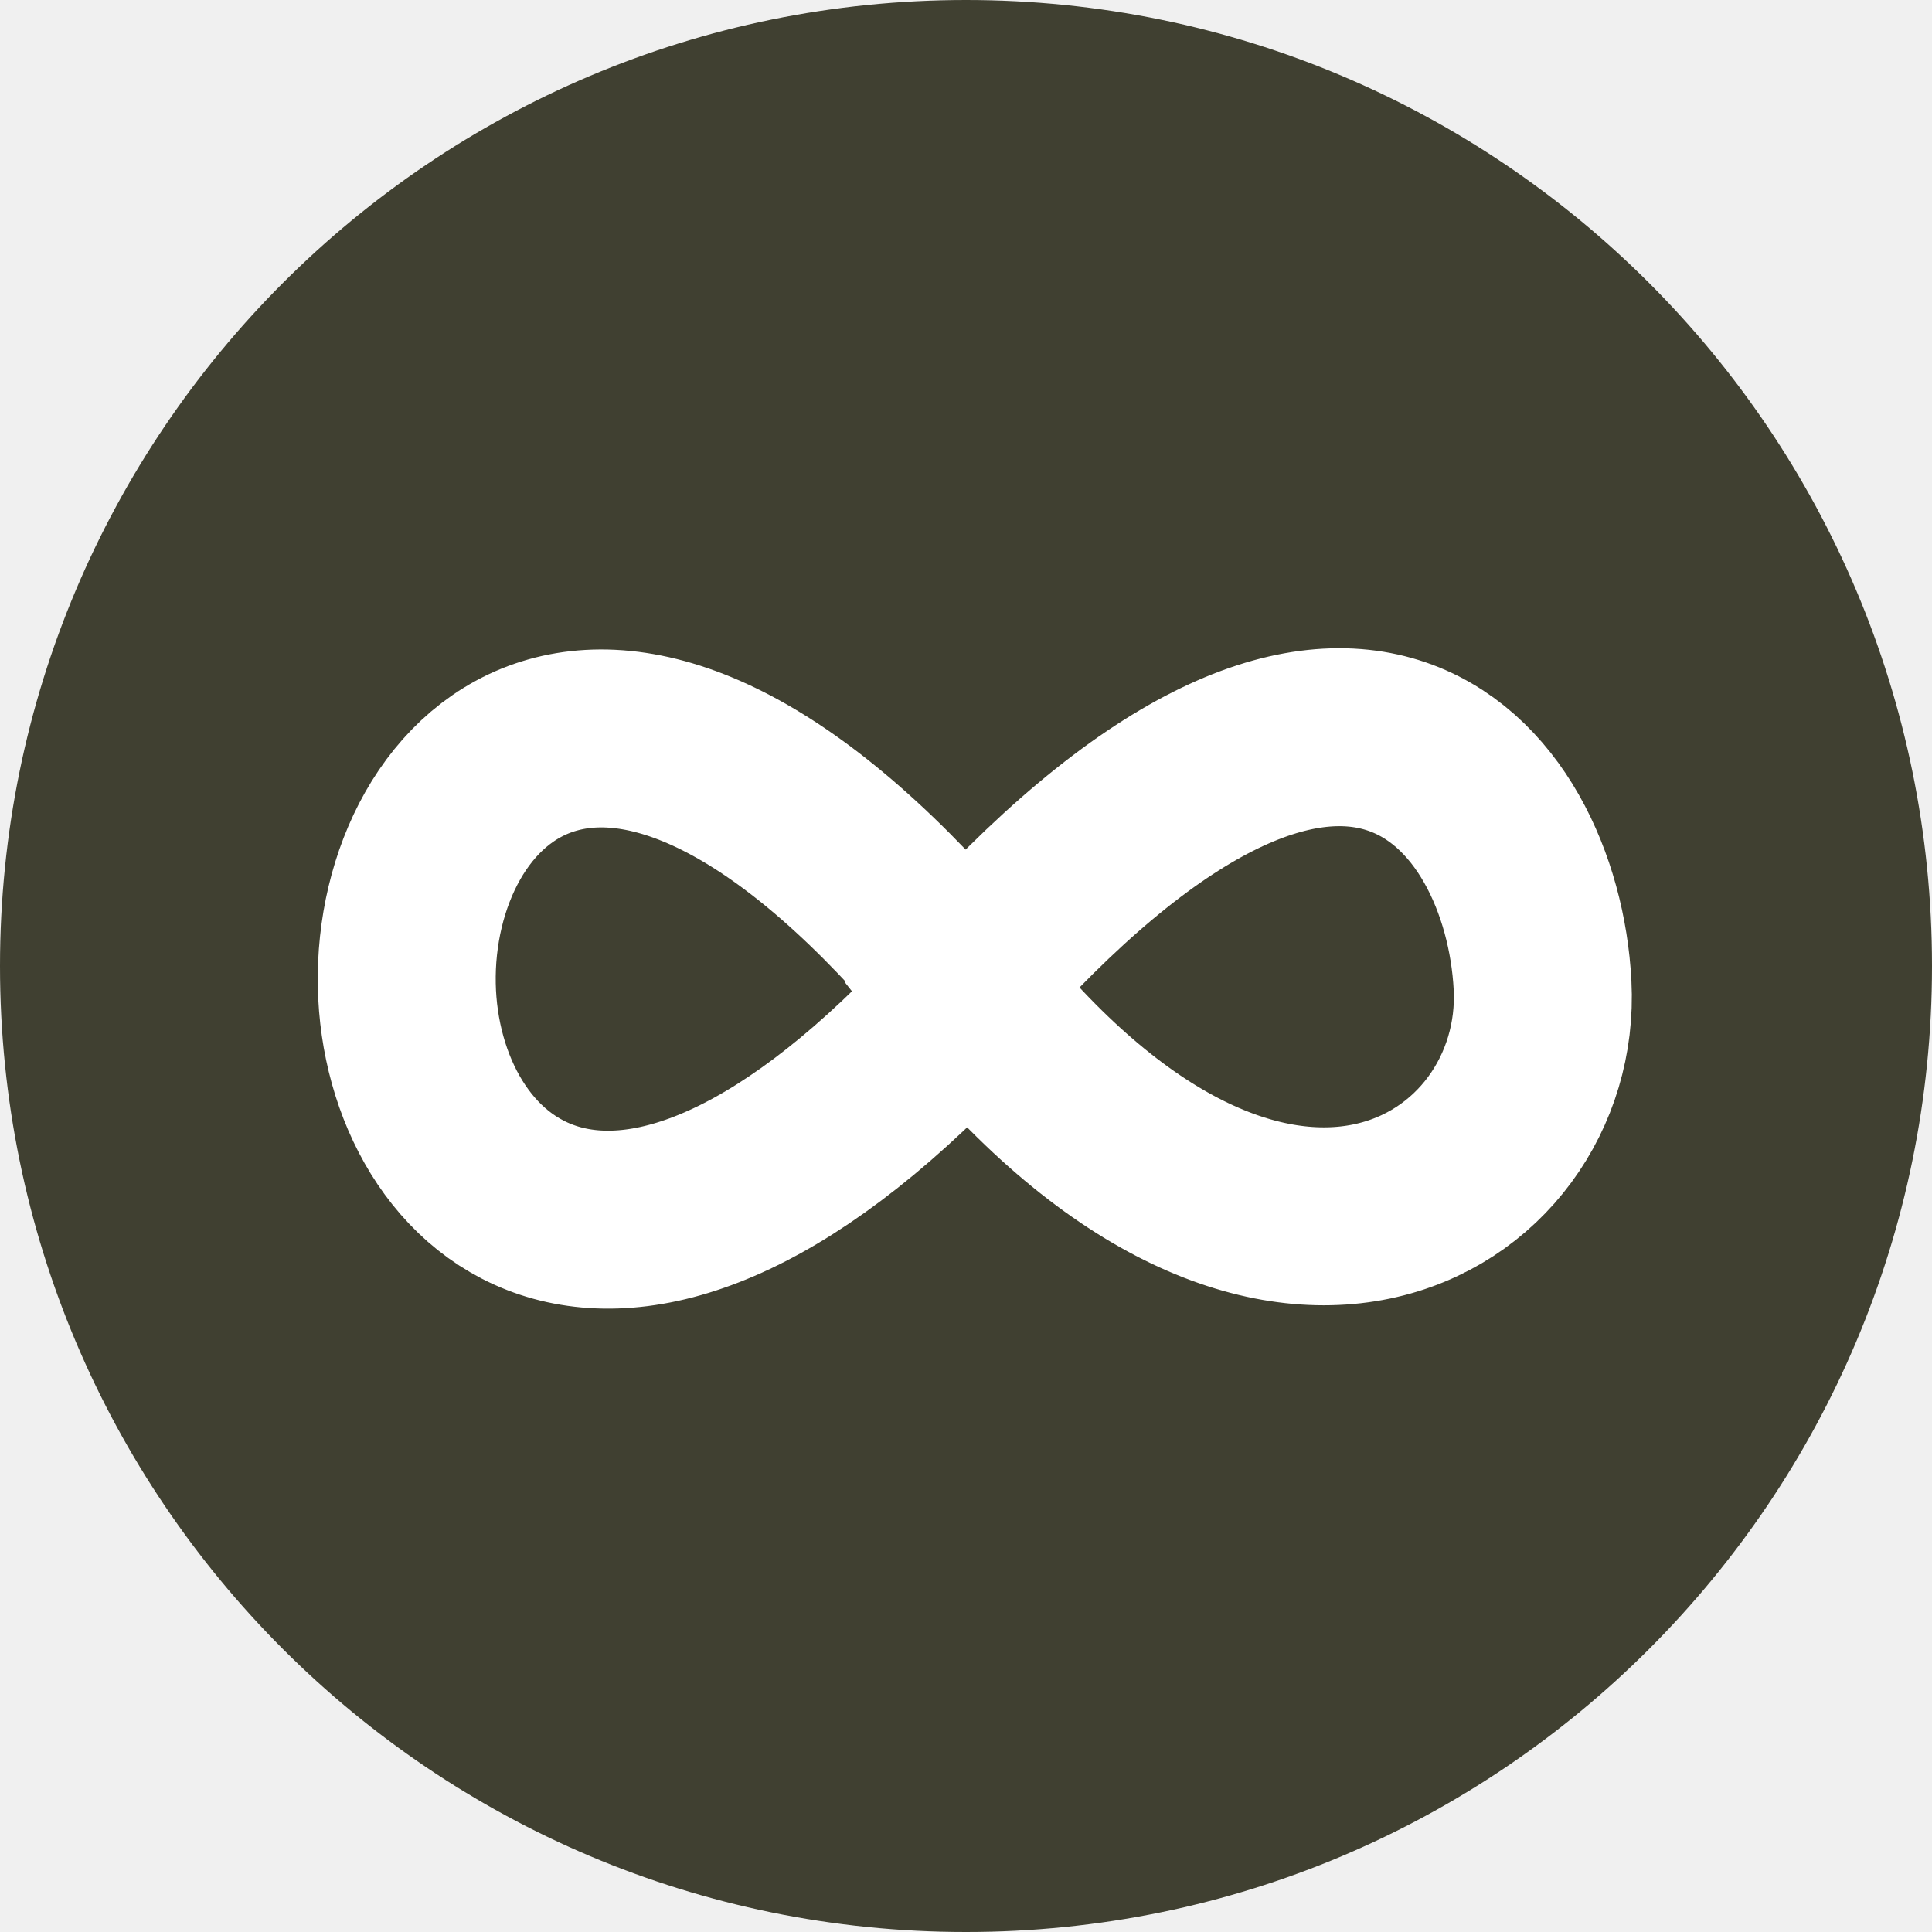
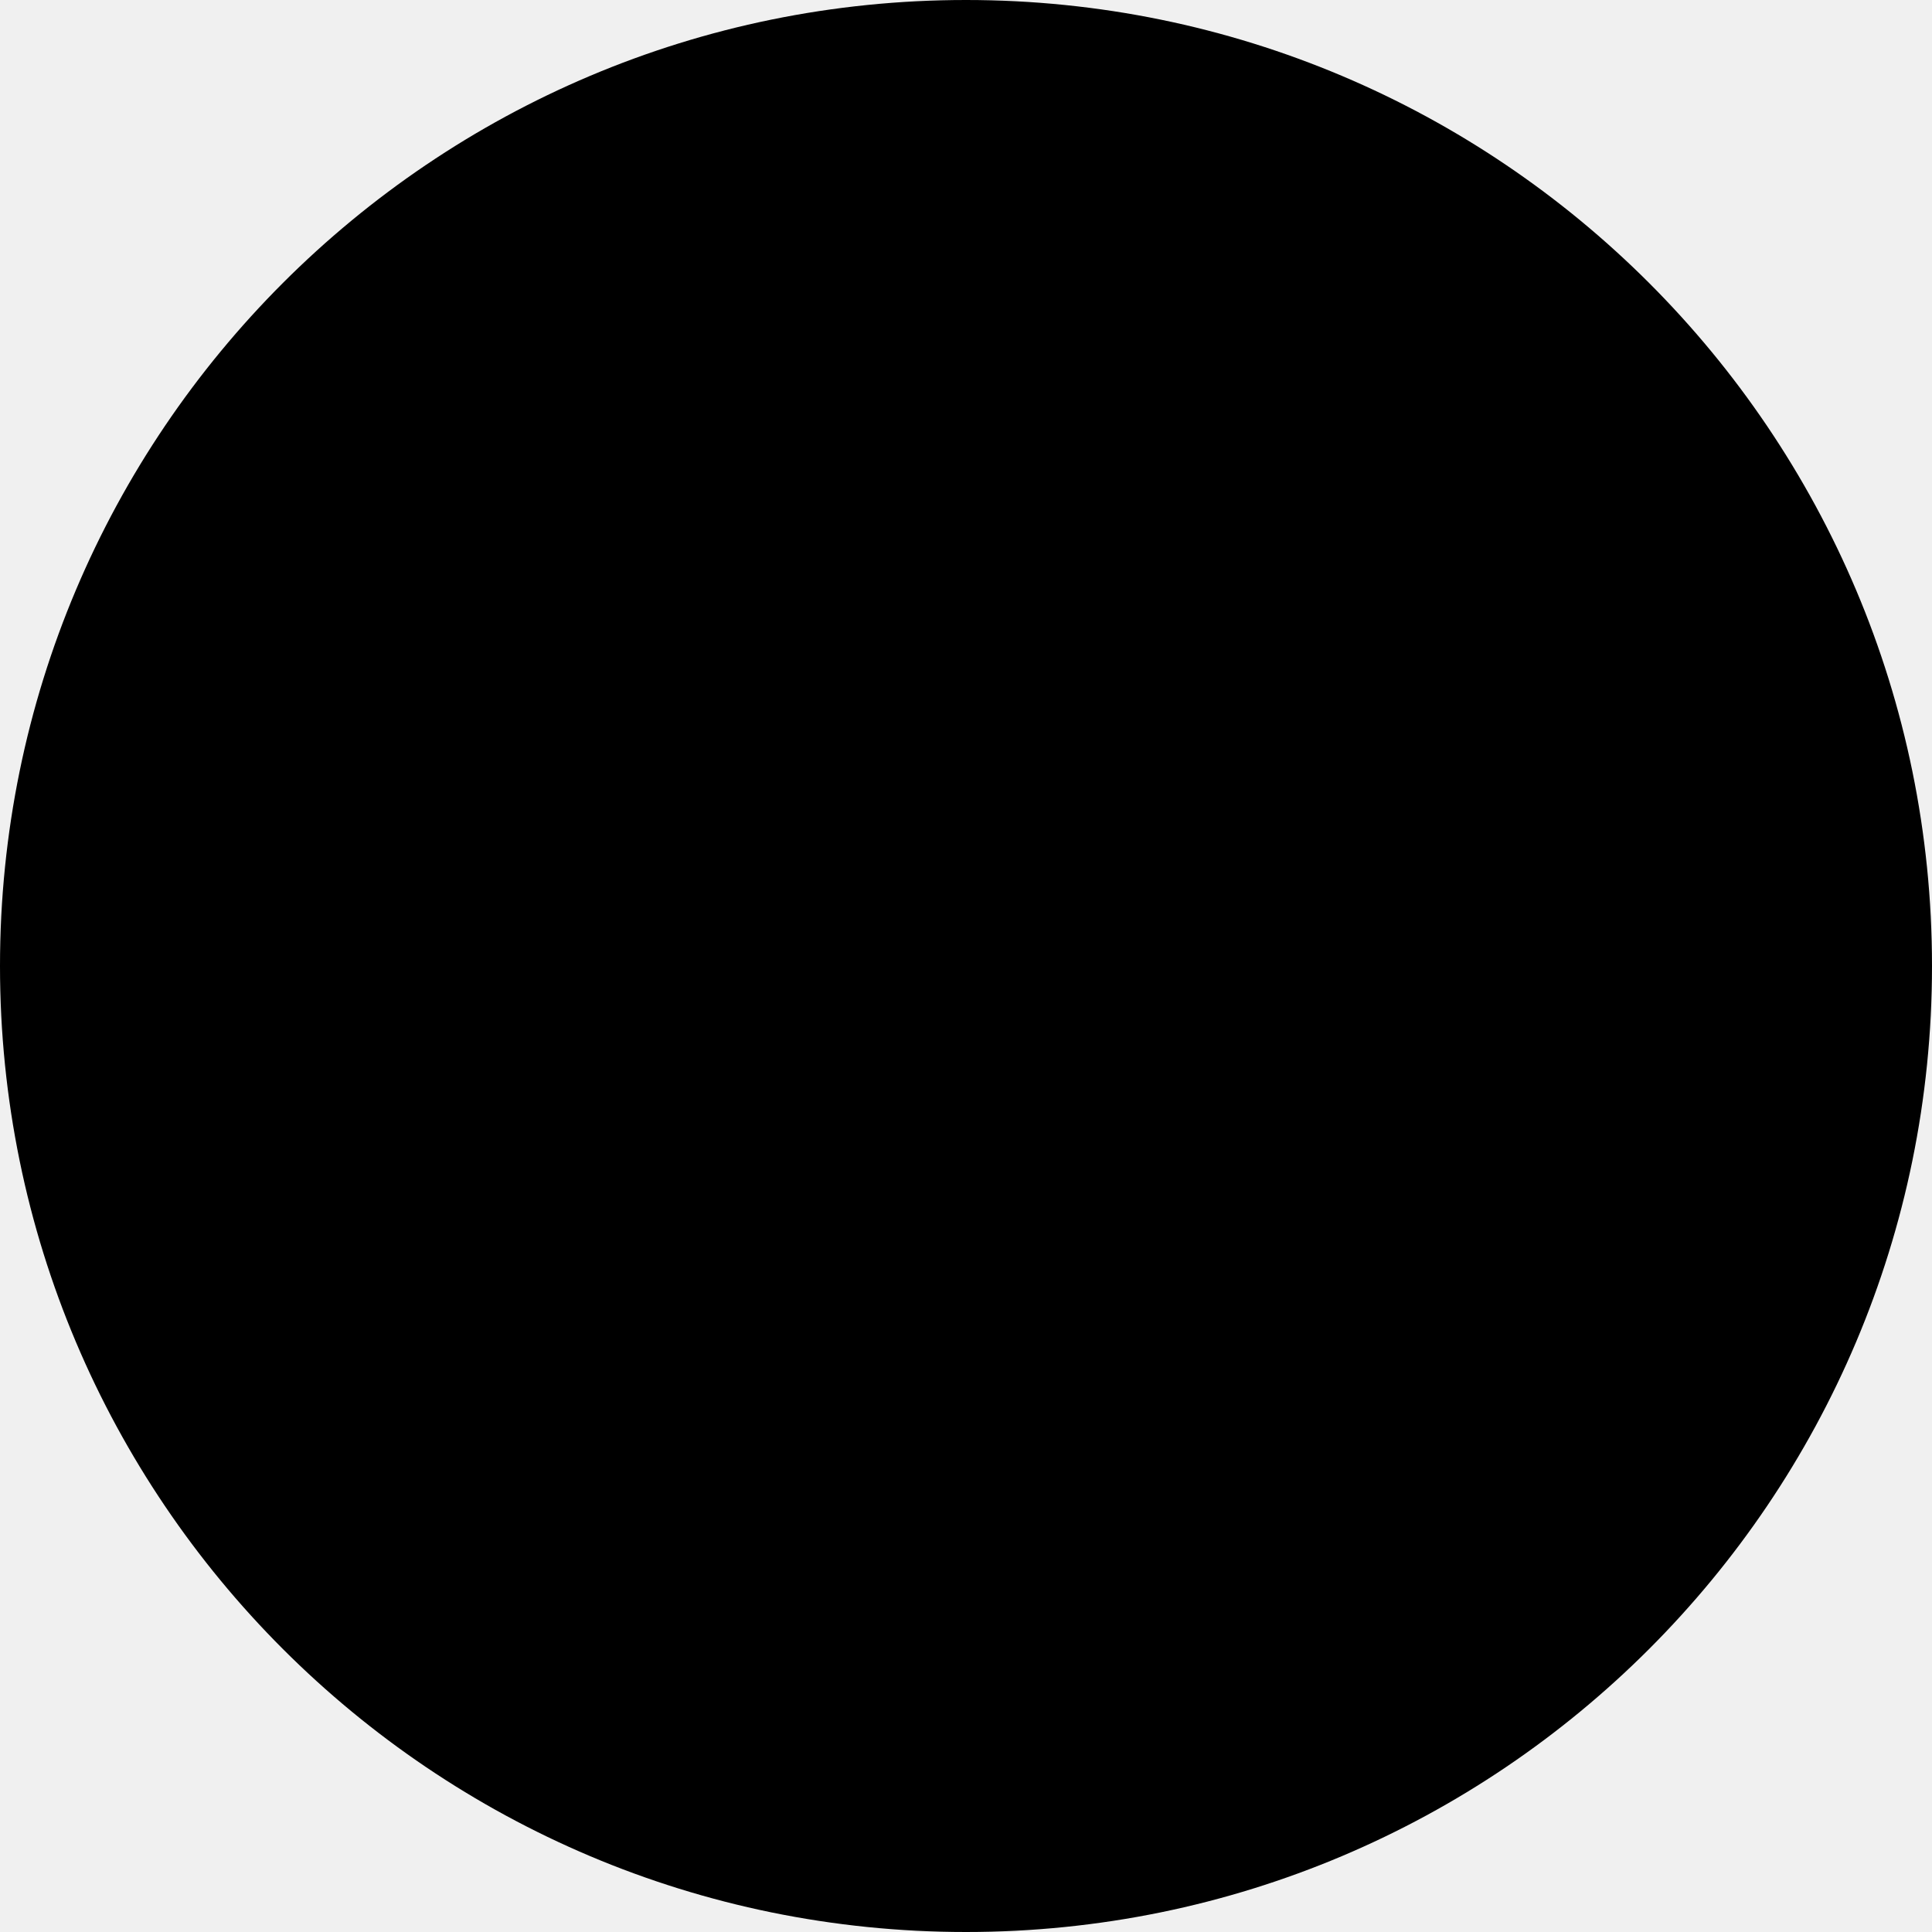
<svg xmlns="http://www.w3.org/2000/svg" width="76px" height="76px" viewBox="0 0 76 76" version="1.1">
-   <defs />
-   <g id="After-GH-Comment" stroke="none" stroke-width="1" fill="none" fill-rule="evenodd">
-     <g id="Site-+-Portfolio" transform="translate(-733, -7689)">
-       <g id="Portfolio" transform="translate(48, 695)">
+   <g stroke="none" stroke-width="1" fill-rule="evenodd">
+     <g transform="translate(-733, -7689)">
+       <g transform="translate(48, 695)">
        <g id="Photography" transform="translate(0, 6161)">
          <g id="500px" transform="translate(685, 833)">
-             <circle id="Oval-9" fill="#404031" cx="38" cy="38" r="38" />
-             <path d="M60.68,38.754 C60.268,30.86 52.975,21.461 37.783,38.754 C49.946,54.161 61.114,47.091 60.68,38.754 Z M38.044,39.347 C24.233,54.452 16.161,46.753 16.002,38.754 C15.838,30.462 24.086,21.861 38.044,38.754" id="Path-48" stroke="#FFFFFF" stroke-width="7" />
+             <circle cx="38" cy="38" r="38" />
+             <path d="M60.68,38.754 C60.268,30.86 52.975,21.461 37.783,38.754 C49.946,54.161 61.114,47.091 60.68,38.754 Z M38.044,39.347 C24.233,54.452 16.161,46.753 16.002,38.754 C15.838,30.462 24.086,21.861 38.044,38.754" class="white-stroke" stroke-width="7" />
          </g>
        </g>
      </g>
    </g>
  </g>
</svg>
